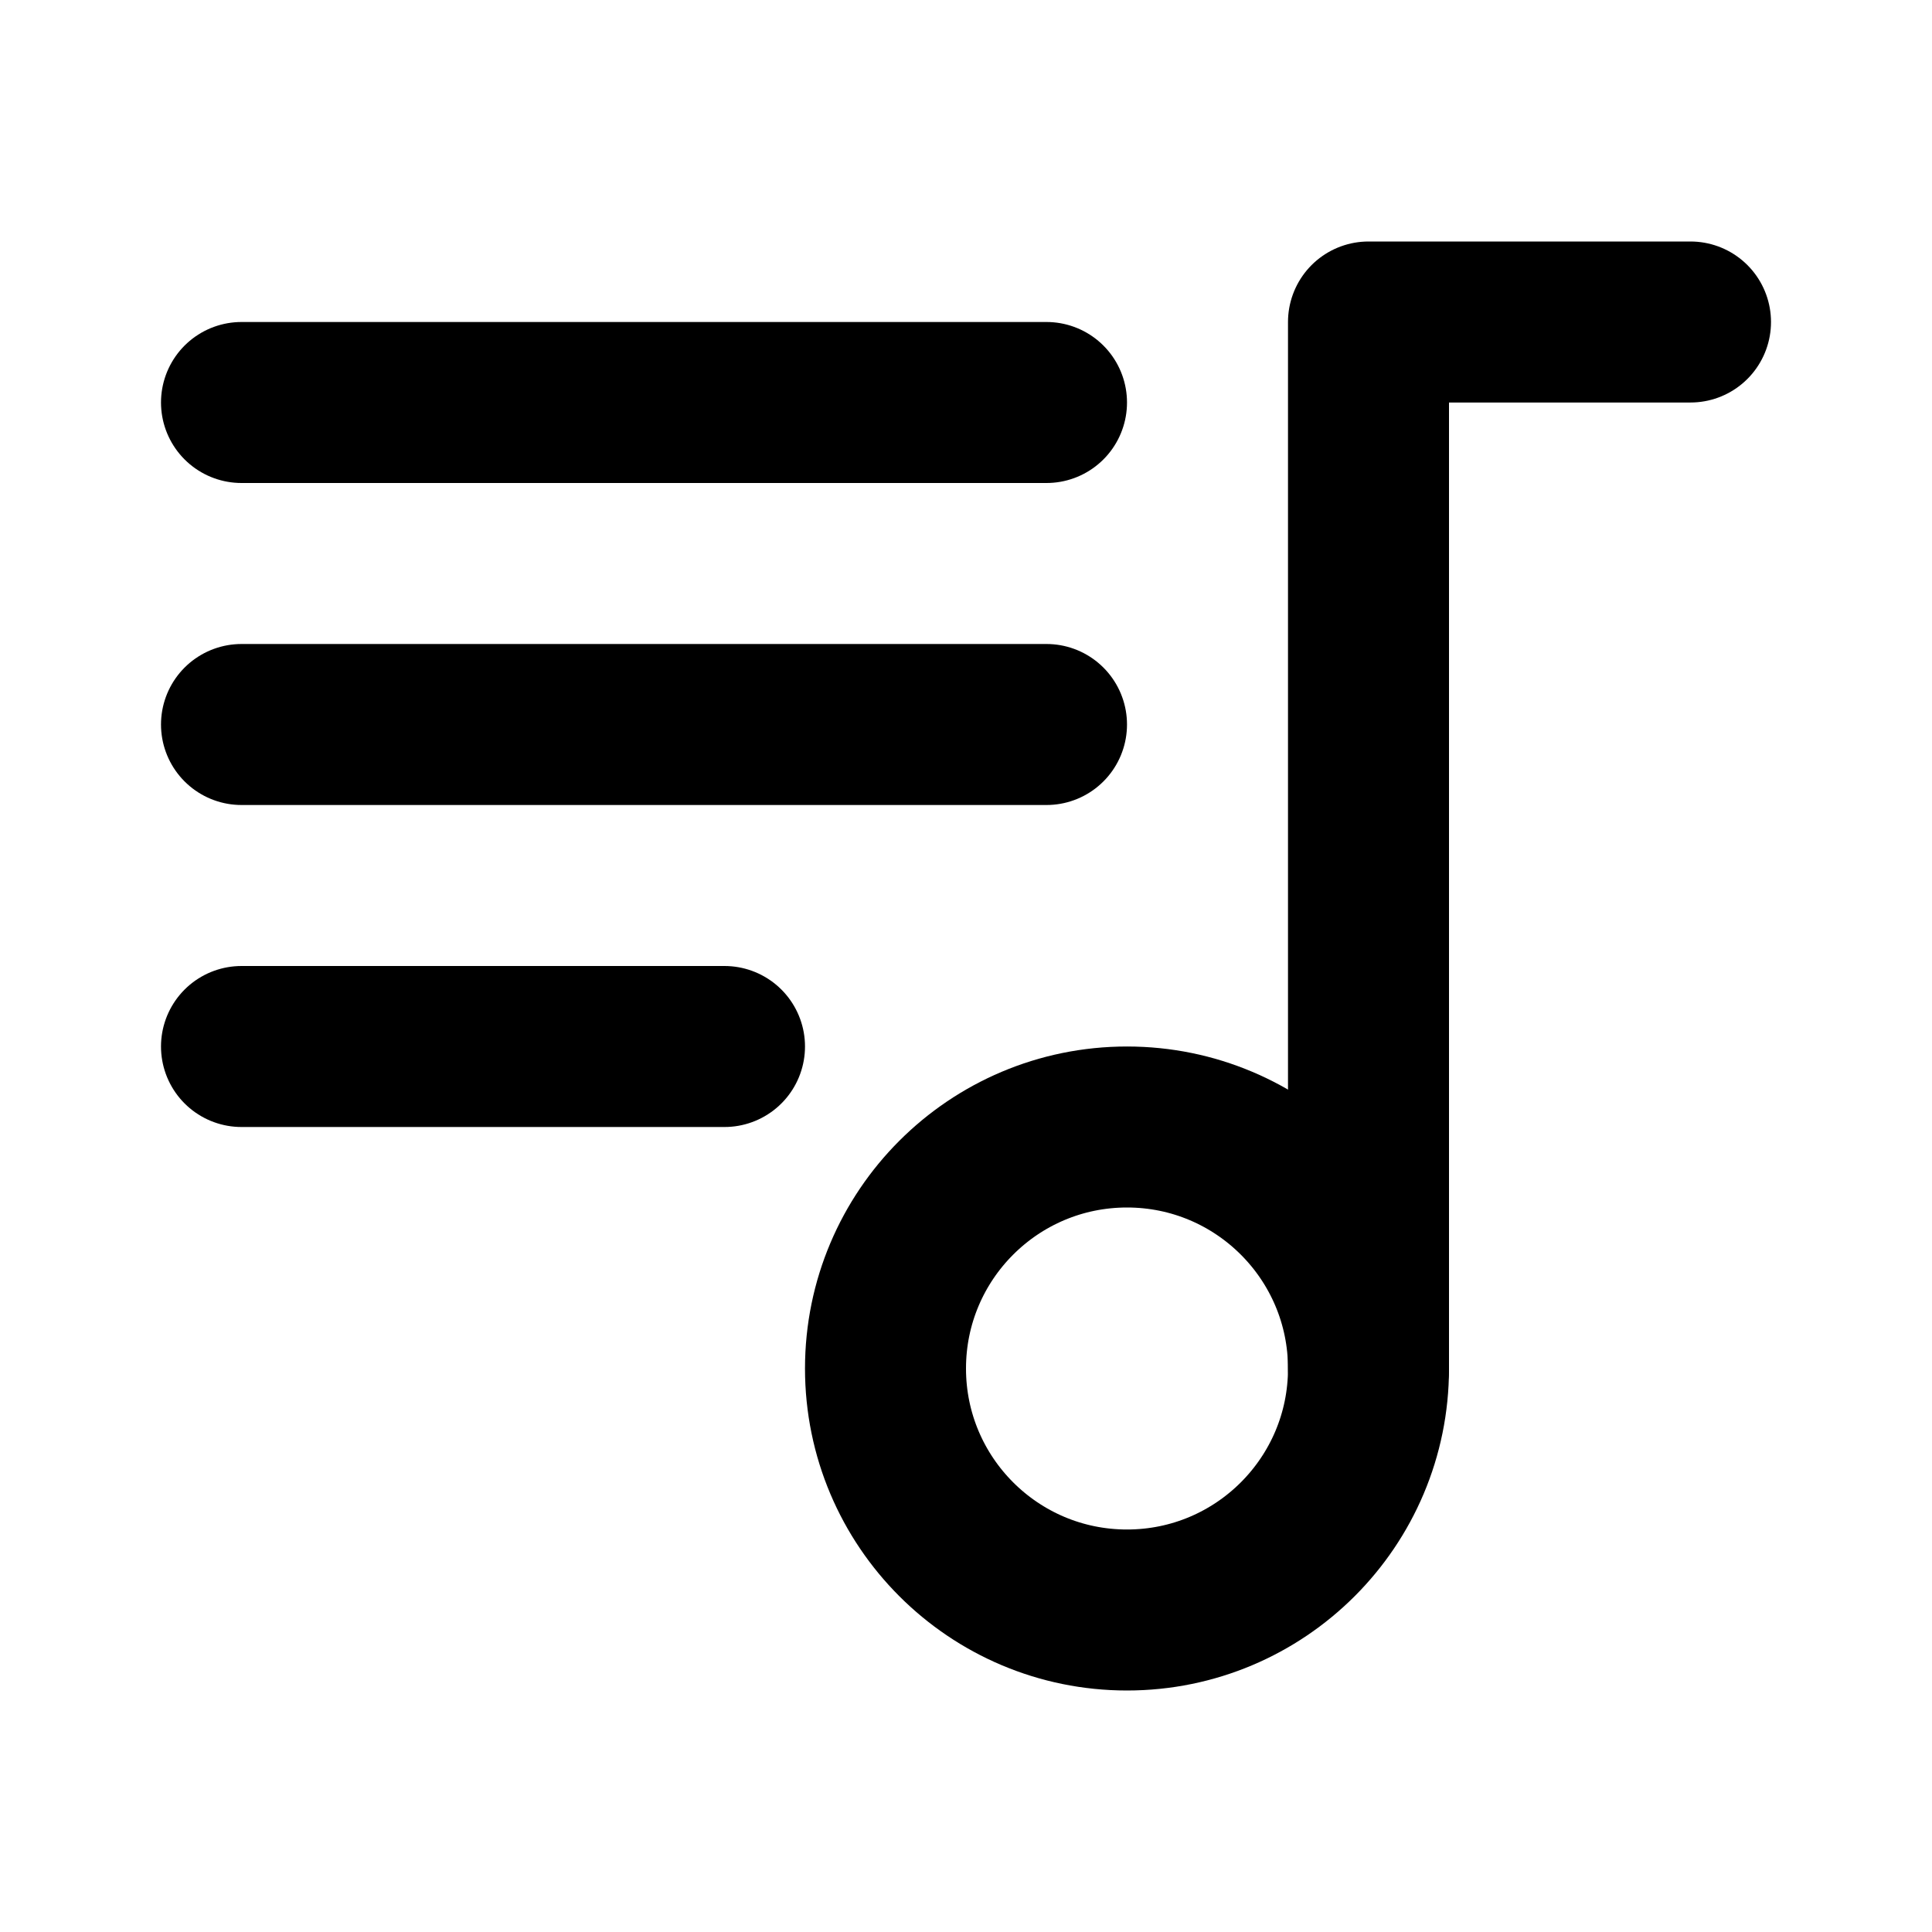
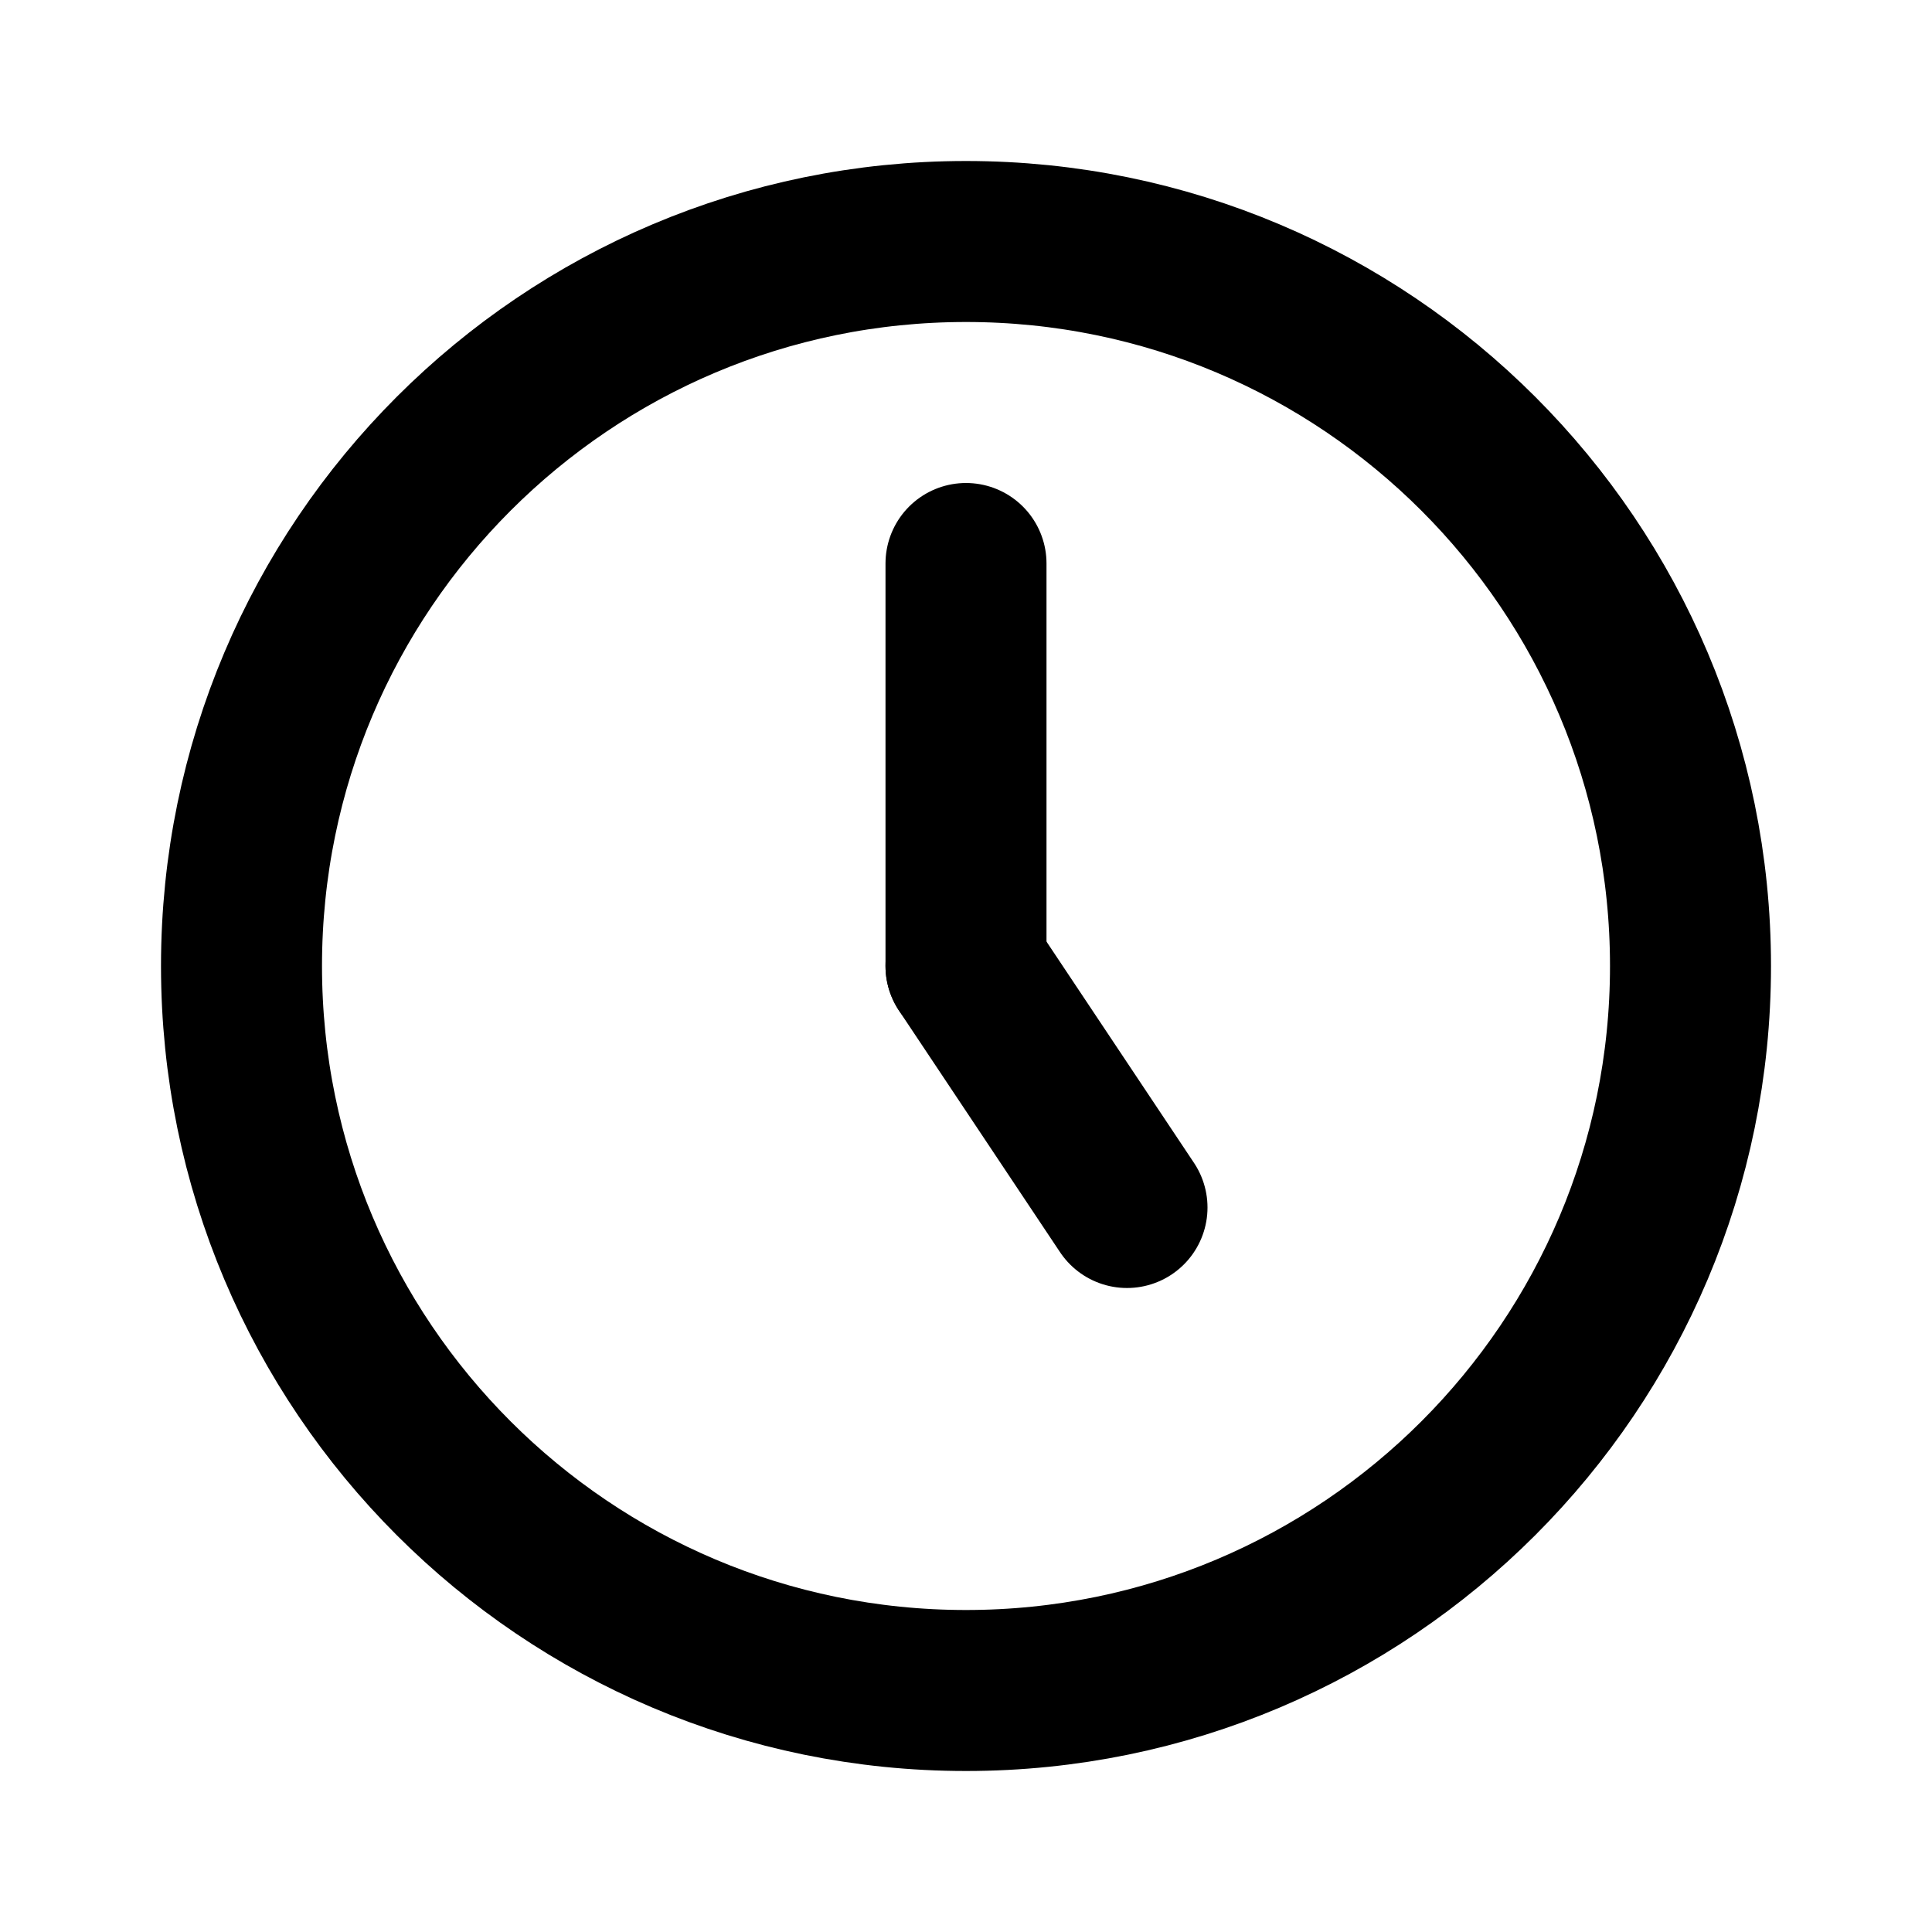
- <svg xmlns="http://www.w3.org/2000/svg" width="24" height="24" viewBox="0 0 24 24" fill="none" stroke="currentColor" stroke-width="2" stroke-linecap="round" stroke-linejoin="round" class="icon icon-tabler icons-tabler-outline icon-tabler-playlist">
+ <svg xmlns="http://www.w3.org/2000/svg" width="24" height="24" viewBox="0 0 24 24" fill="none" stroke="currentColor" stroke-width="2" stroke-linecap="round" stroke-linejoin="round" class="icon icon-tabler icons-tabler-outline icon-tabler-clock-hour-5">
  <path stroke="none" d="M0 0h24v24H0z" fill="none" />
-   <path d="M11 17a3 3 0 1 0 6 0a3 3 0 1 0 -6 0" />
-   <path d="M17 17v-13h4" />
-   <path d="M13 5h-10" />
-   <path d="M3 9l10 0" />
-   <path d="M9 13h-6" />
+   <path d="M3 12a9 9 0 1 0 18 0a9 9 0 1 0 -18 0" />
+   <path d="M12 12l2 3" />
+   <path d="M12 7v5" />
</svg>
